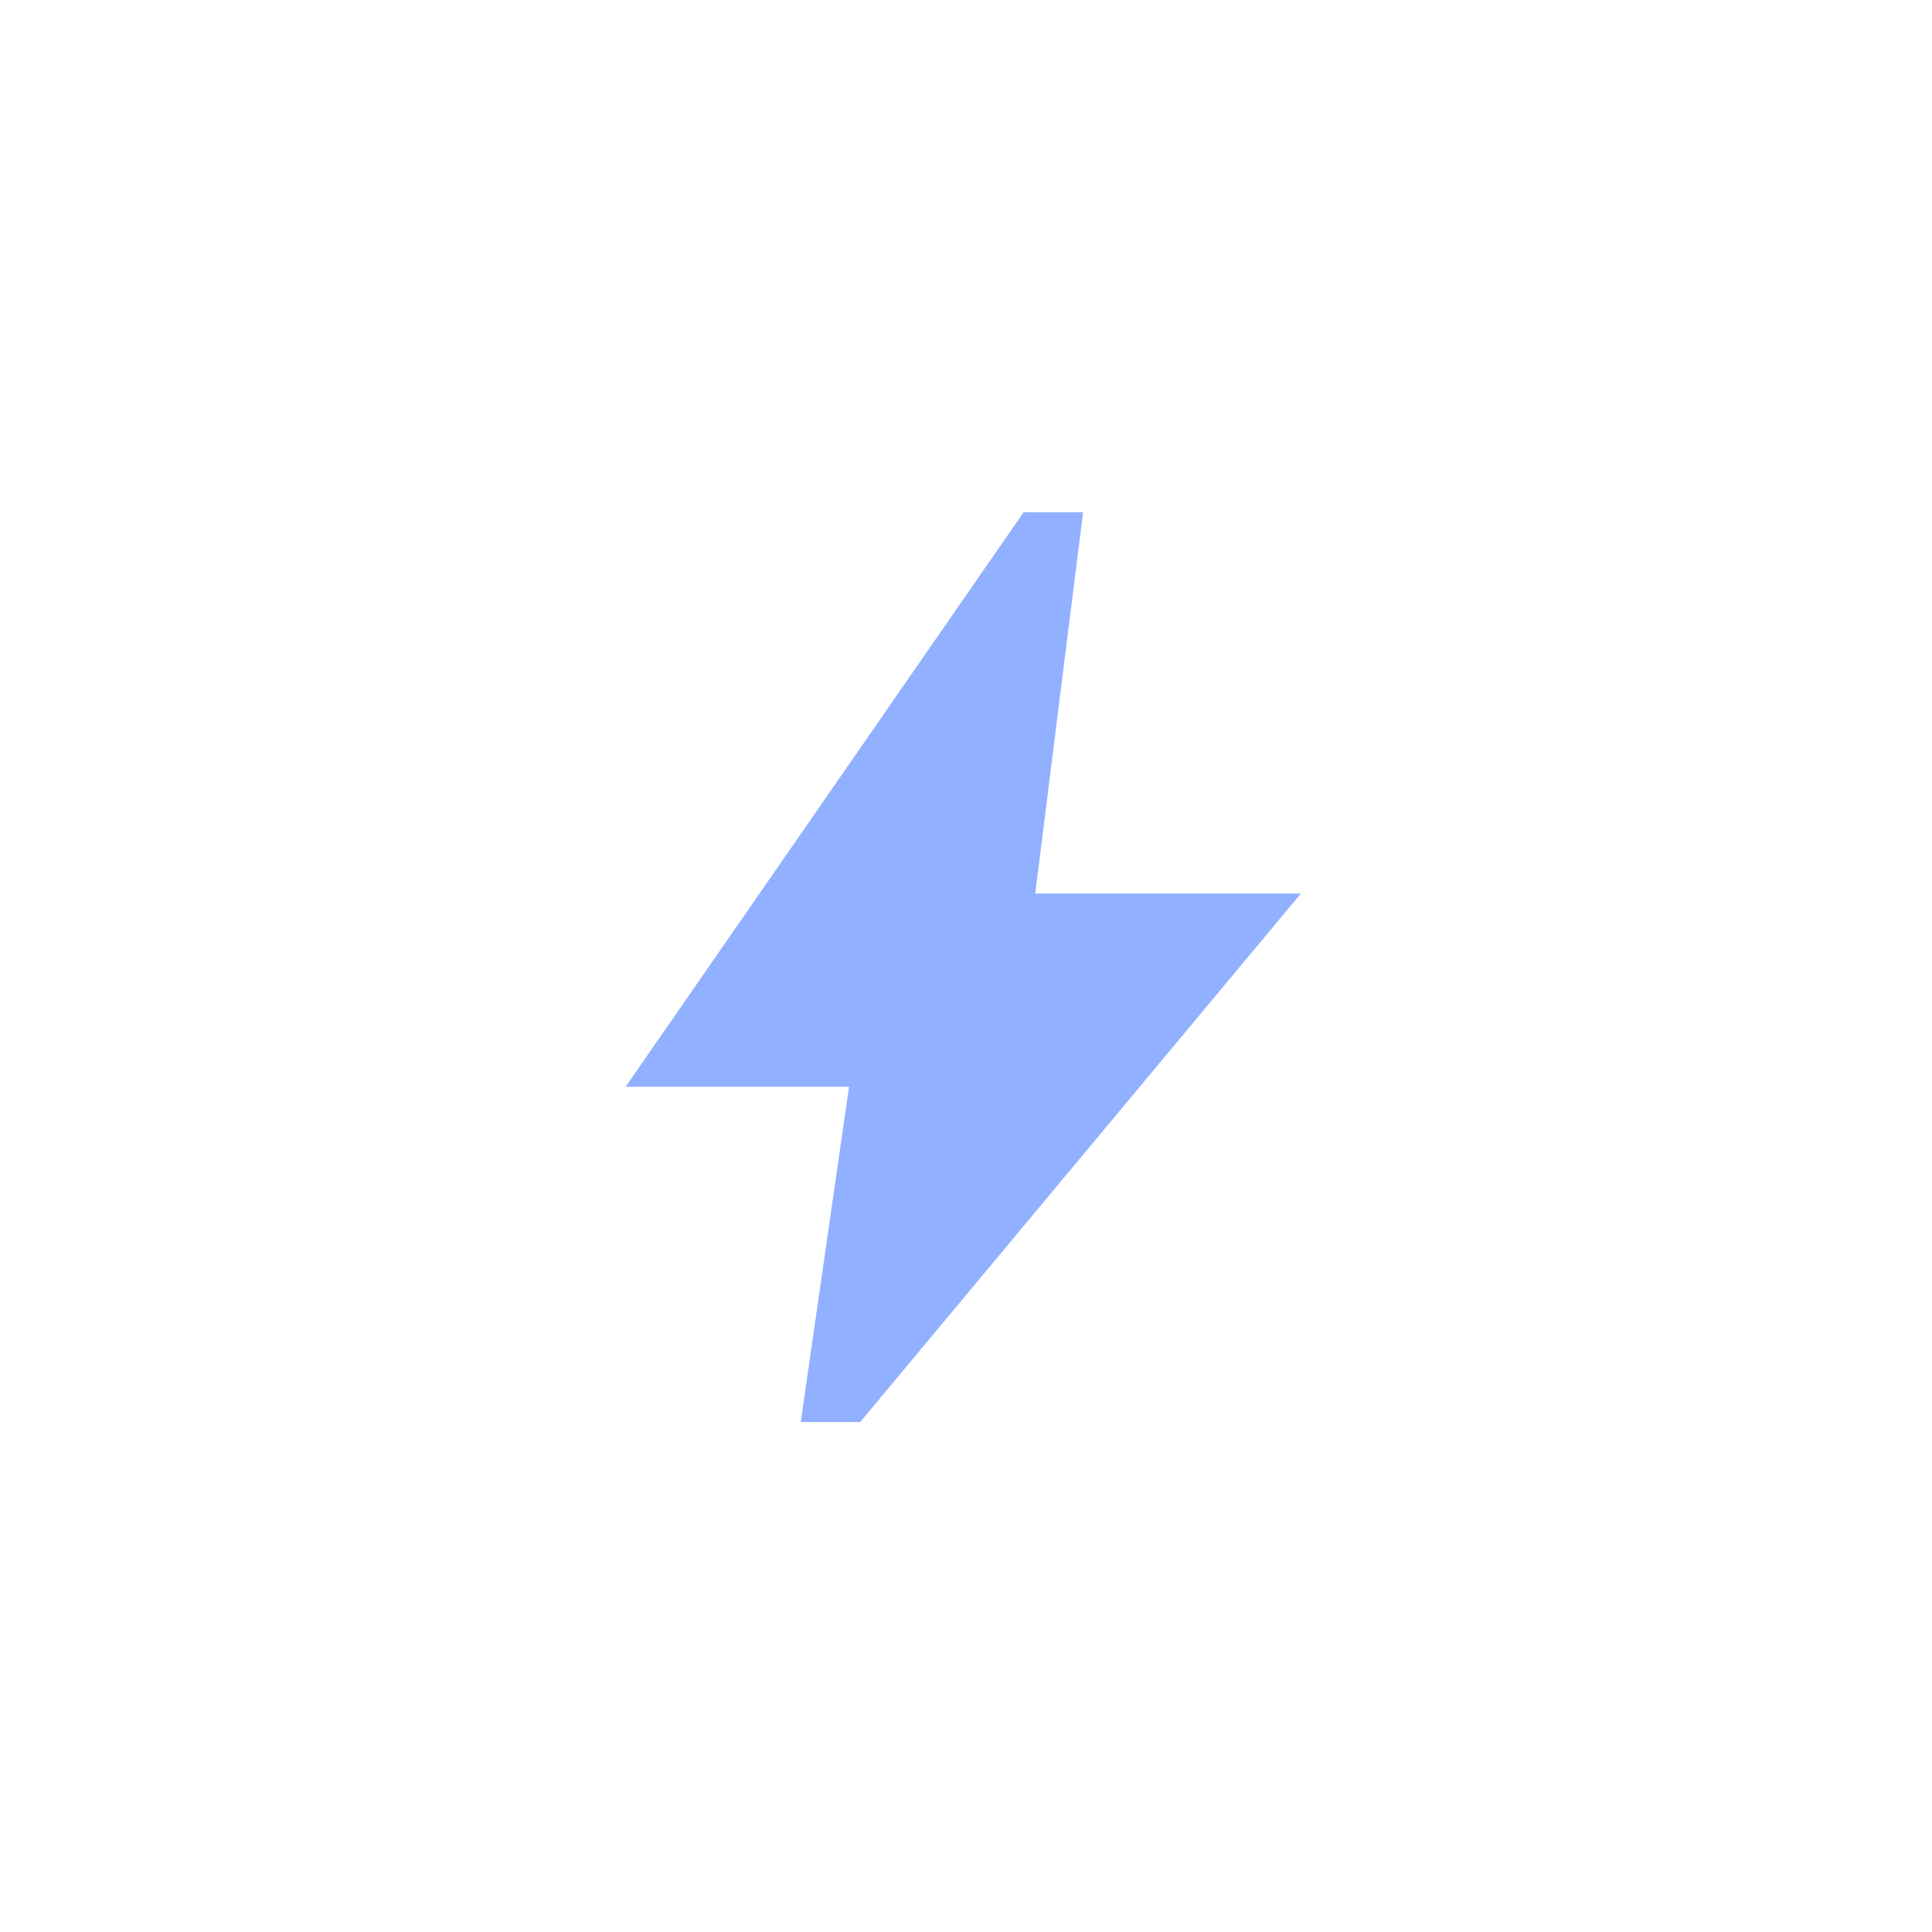
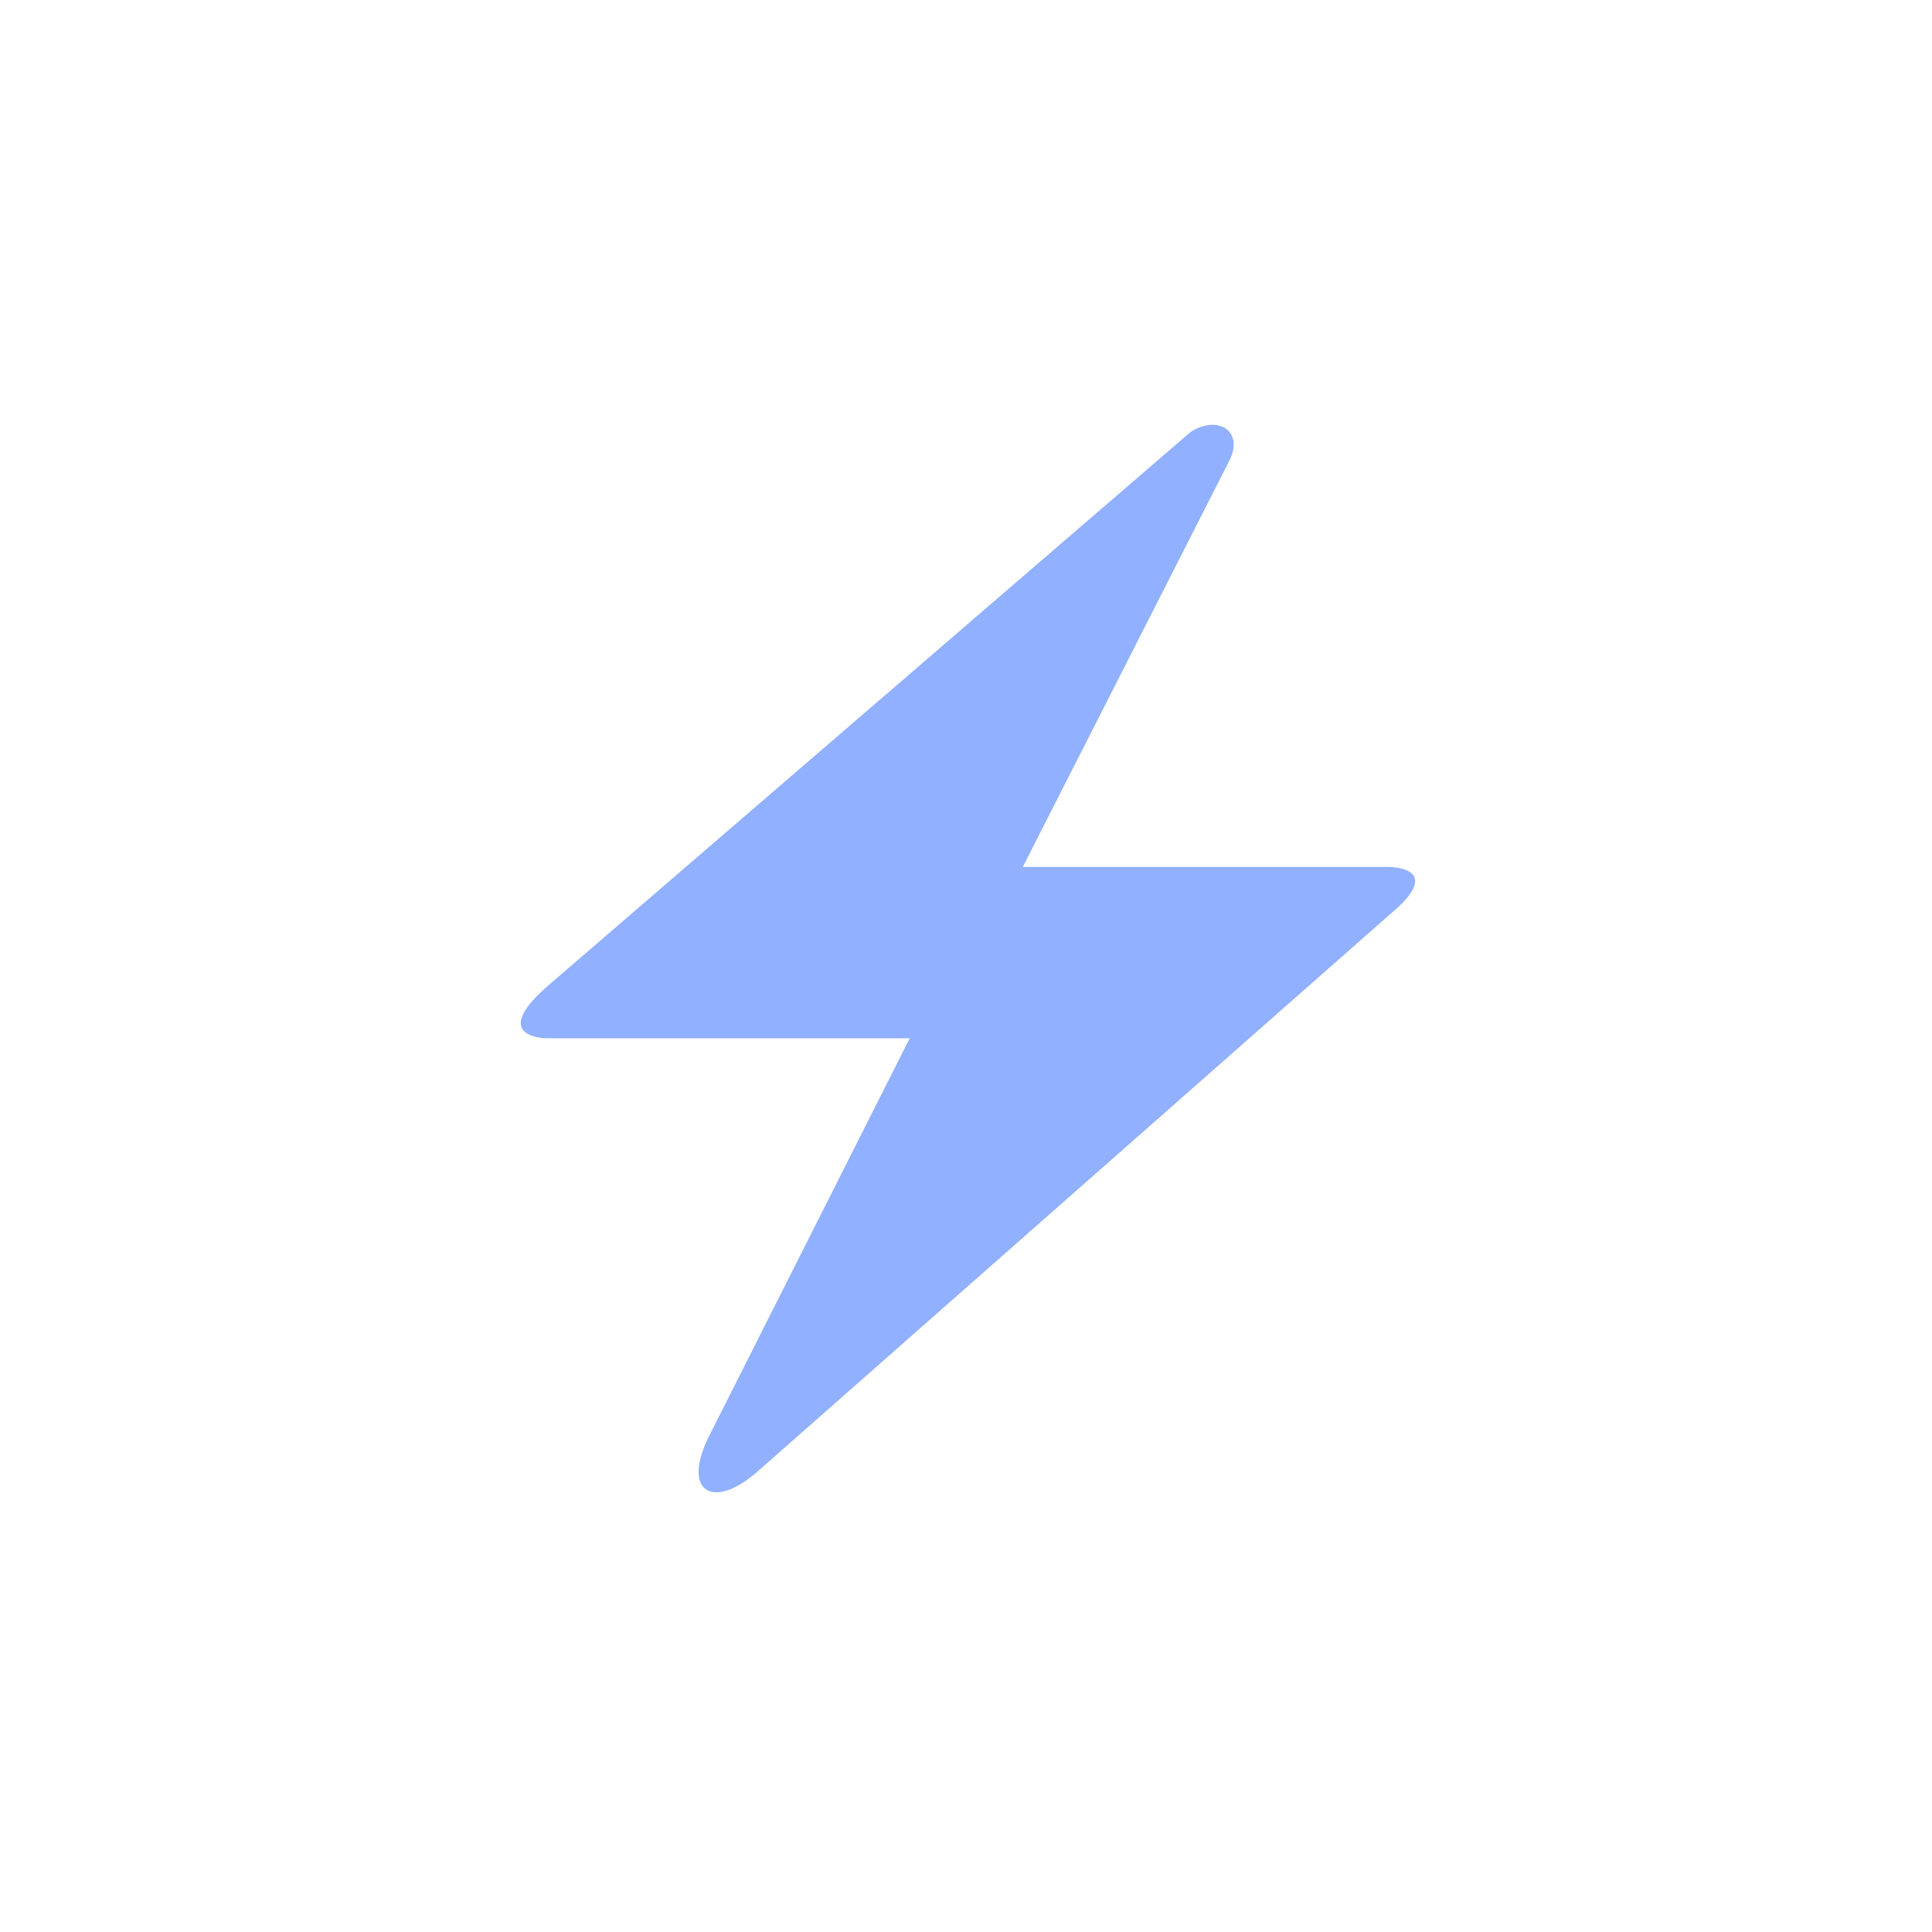
<svg xmlns="http://www.w3.org/2000/svg" width="30" height="30" viewBox="0 0 30 30" fill="none">
-   <path d="M12.434 22.081L13.184 16.875H9.715L15.895 7.954H16.818L16.075 13.875H20.2L13.357 22.081H12.434Z" fill="#91B0FF" />
+   <path d="M8.488 15.324L18.488 6.707C18.924 6.428 19.339 6.707 19.073 7.185L15.882 13.462H21.573C21.573 13.462 22.477 13.462 21.573 14.207L11.732 22.877C11.041 23.462 10.562 23.143 11.041 22.239L14.126 16.122H8.488C8.488 16.122 7.584 16.122 8.488 15.324Z" fill="#91B0FF" />
</svg>
